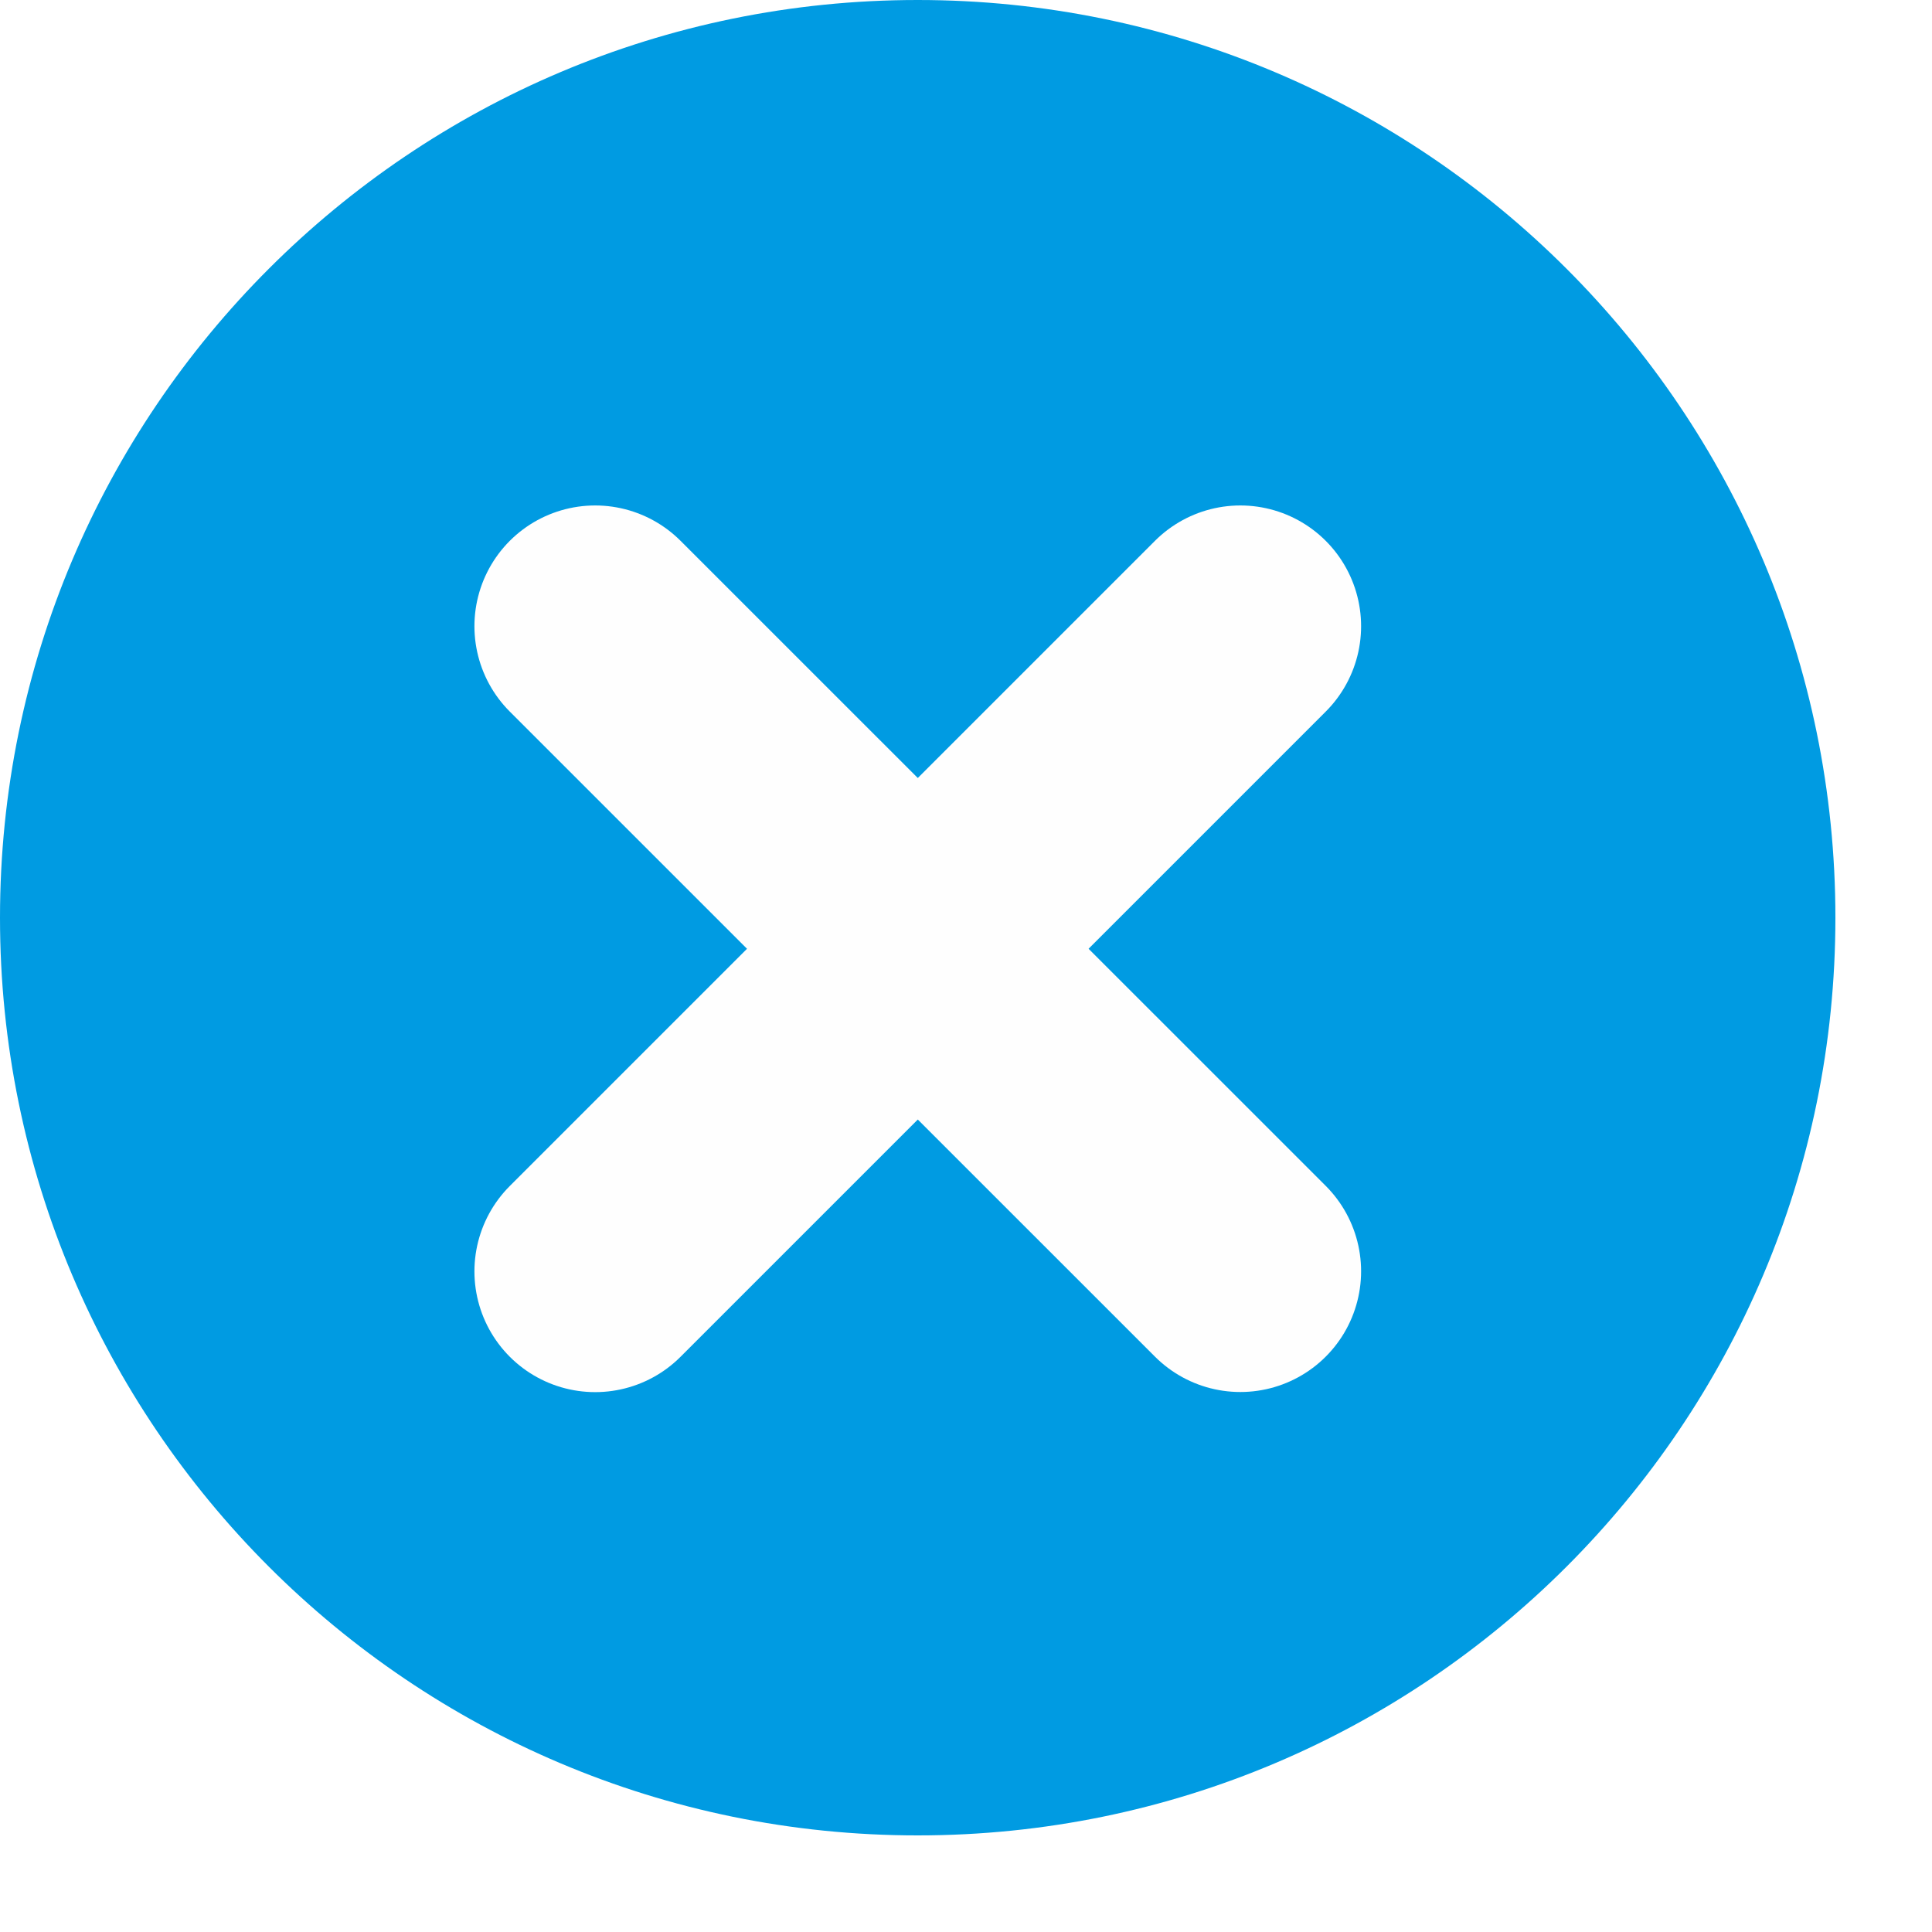
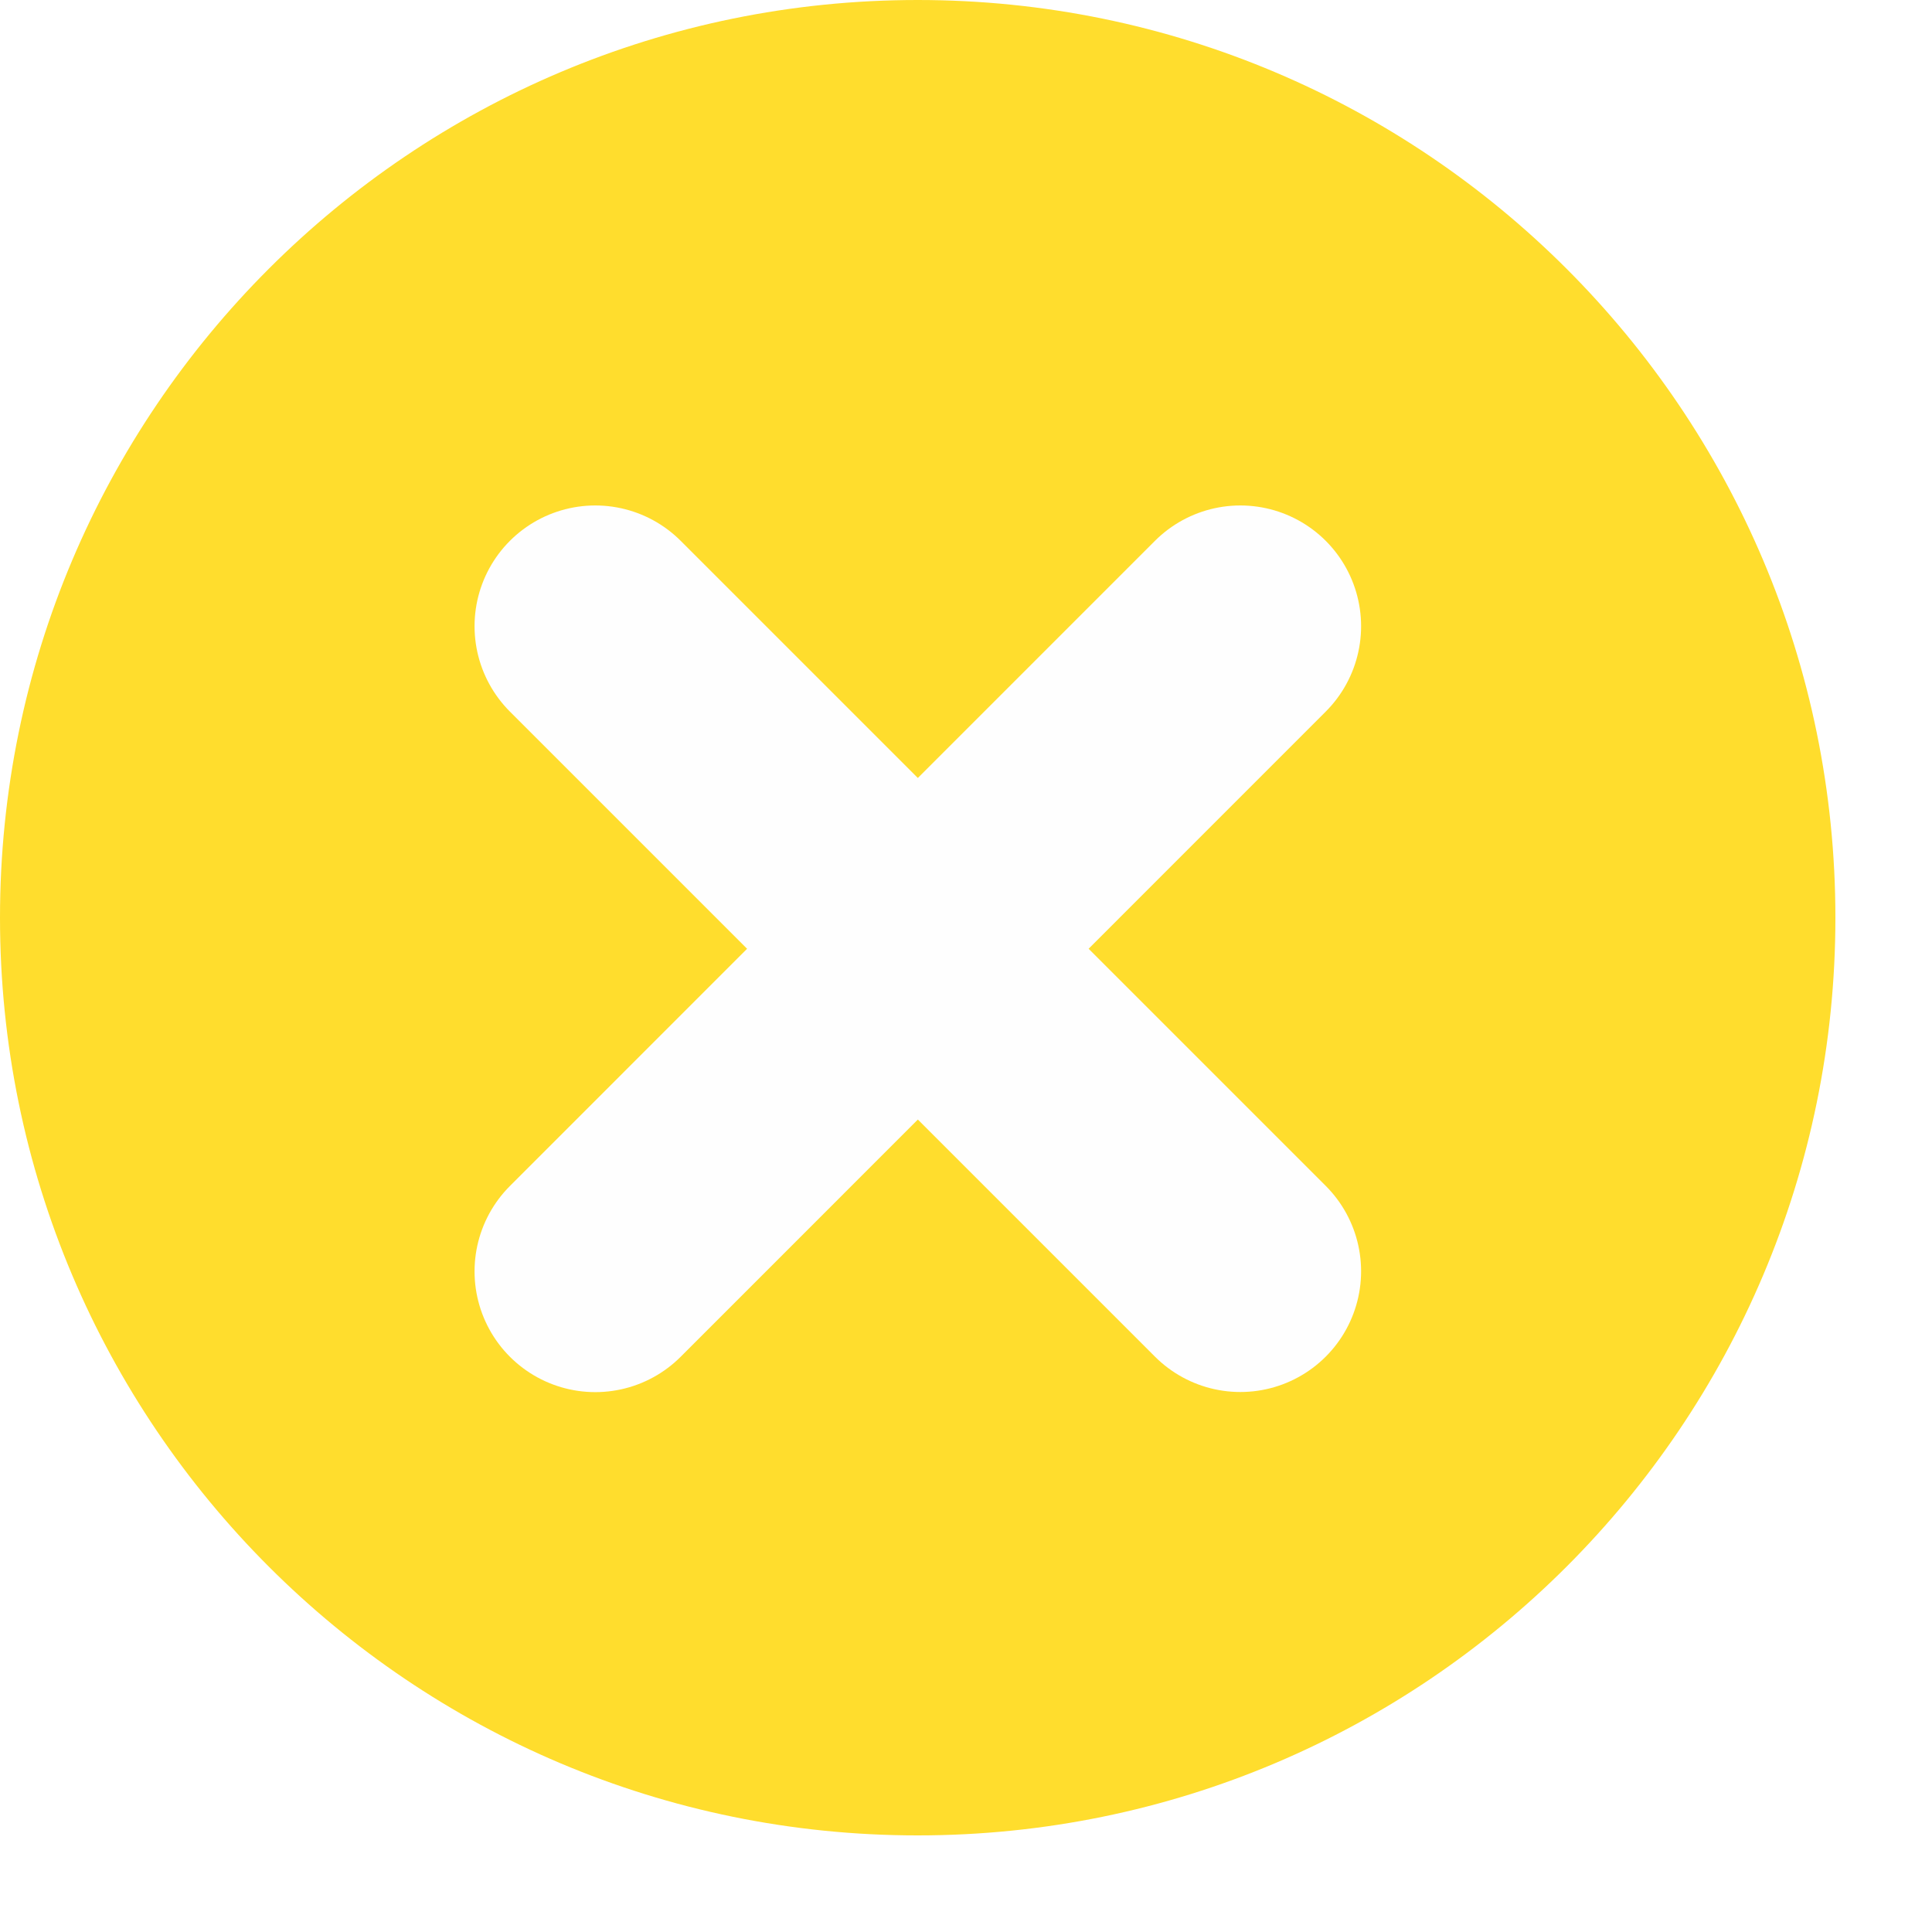
<svg xmlns="http://www.w3.org/2000/svg" width="16" height="16" viewBox="0 0 16 16" fill="none">
-   <circle cx="7.6" cy="7.6" r="7.6" fill="#009BE2" />
-   <path d="M4.929 5.186L10.272 10.528" stroke="#FEFEFE" stroke-width="2" stroke-linecap="round" />
-   <path d="M4.929 10.529L10.272 5.186" stroke="#FEFEFE" stroke-width="2" stroke-linecap="round" />
+   <circle cx="7.6" cy="7.6" r="7.6" fill="#FFDD2D" />
+   <path d="M4.93 5.186L10.272 10.528" stroke="#FEFEFE" stroke-width="2" stroke-linecap="round" />
+   <path d="M4.93 10.529L10.272 5.186" stroke="#FEFEFE" stroke-width="2" stroke-linecap="round" />
</svg>
